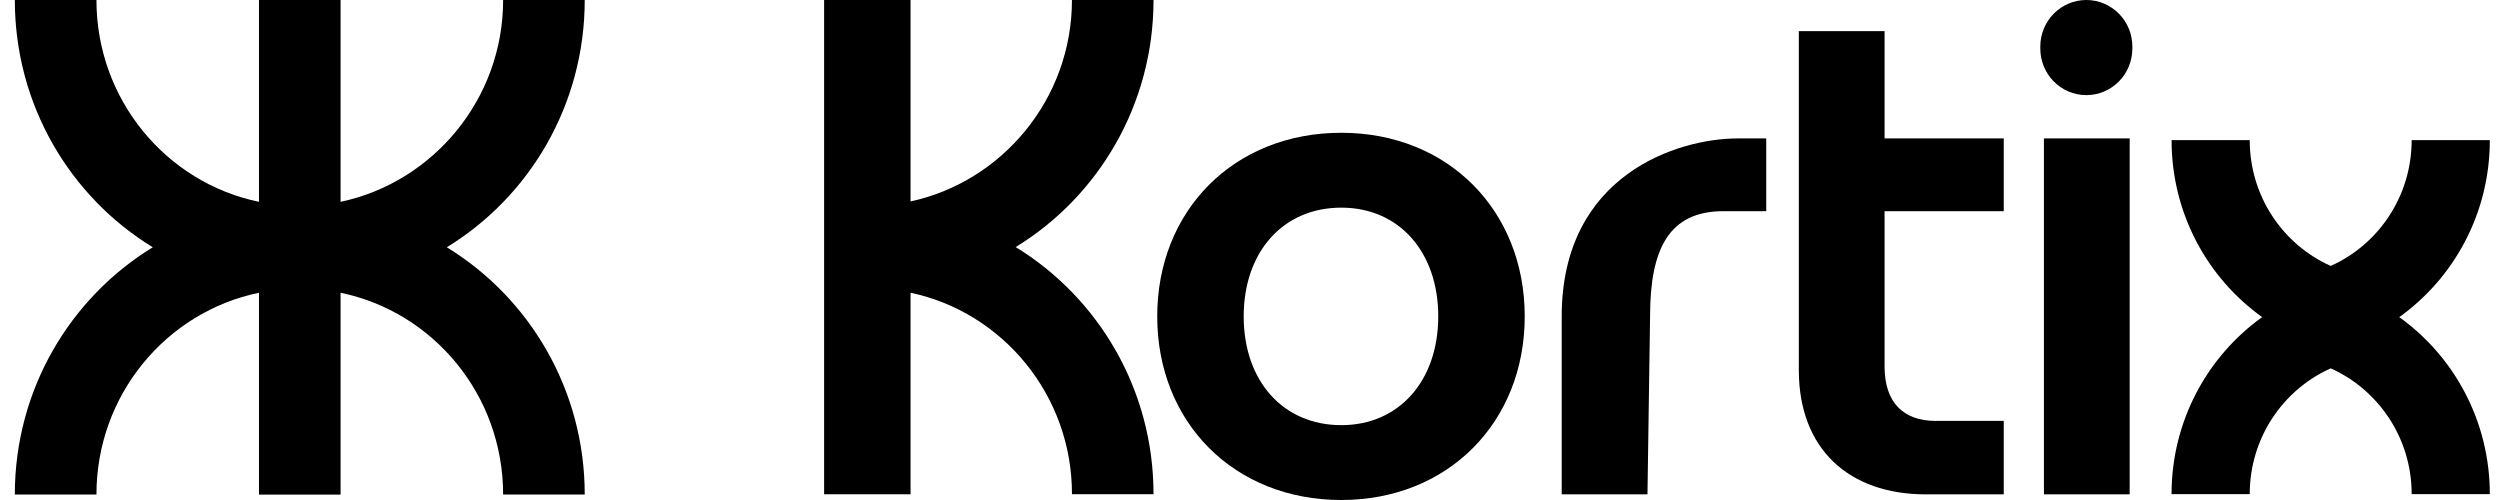
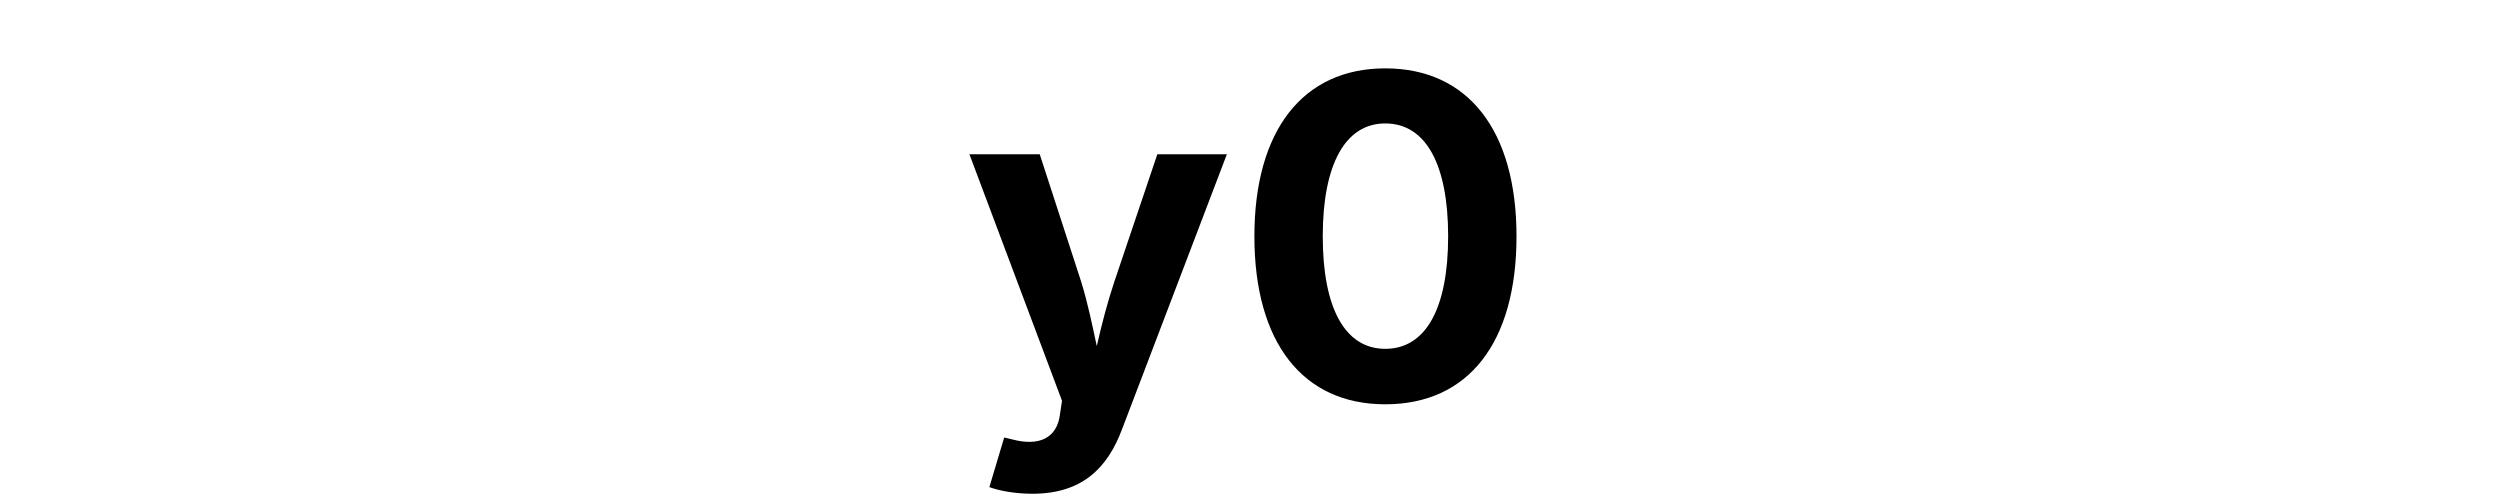
<svg xmlns="http://www.w3.org/2000/svg" width="100" height="20" viewBox="0 0 100 20" fill="none">
-   <path d="M20.125 19.781H23.389C23.389 15.585 21.178 11.912 17.872 9.891C21.178 7.871 23.389 4.197 23.389 0.001H20.125C20.125 3.972 17.316 7.294 13.623 8.073V0.001H10.359V8.073C6.649 7.307 3.858 3.984 3.858 0.001H0.593C0.593 4.197 2.804 7.871 6.111 9.891C2.804 11.912 0.593 15.585 0.593 19.781H3.858C3.858 15.798 6.649 12.475 10.359 11.71V19.785H13.623V11.71C17.333 12.475 20.125 15.798 20.125 19.781Z" fill="black" />
-   <path d="M53.653 20C49.358 20 46.289 16.893 46.289 12.656C46.289 8.419 49.358 5.311 53.653 5.311C57.921 5.311 60.989 8.419 60.989 12.656C60.989 16.893 57.921 20 53.653 20ZM53.653 17.006C55.968 17.006 57.53 15.226 57.53 12.656C57.53 10.085 55.968 8.306 53.653 8.306C51.31 8.306 49.748 10.085 49.748 12.656C49.748 15.226 51.31 17.006 53.653 17.006Z" fill="black" />
-   <path d="M70.65 8.447V5.537H69.497C67.154 5.537 62.468 6.961 62.468 12.656V19.774H65.899L66.003 12.656C66.003 9.944 66.763 8.447 68.939 8.447H70.65Z" fill="black" />
-   <path d="M36.422 0H32.965V19.77H36.422V11.709C40.109 12.49 42.879 15.801 42.879 19.767H46.141C46.141 15.573 43.931 11.903 40.627 9.883C43.931 7.864 46.141 4.193 46.141 0H42.878C42.878 3.954 40.092 7.263 36.422 8.057V0Z" fill="black" />
-   <path d="M71.953 1.244H75.383V5.537H80.15V8.447H75.383V14.661C75.383 16.102 76.137 16.836 77.42 16.836H80.15V19.774H77.029C73.961 19.774 71.953 17.966 71.953 14.803V1.244Z" fill="black" />
-   <path d="M81.612 1.859C81.615 0.832 82.438 0 83.453 0C84.472 0 85.297 0.838 85.294 1.869L85.294 1.946C85.291 2.974 84.468 3.805 83.453 3.805C82.434 3.805 81.609 2.967 81.612 1.936L81.612 1.859ZM81.757 19.774V5.537H85.187V19.774H81.757Z" fill="black" />
-   <path d="M89.989 19.766H86.862C86.862 16.841 88.294 14.254 90.486 12.685C88.294 11.117 86.863 8.531 86.863 5.606H89.989C89.989 7.853 91.32 9.785 93.228 10.637C95.135 9.785 96.466 7.853 96.466 5.606H99.593C99.593 8.531 98.162 11.117 95.97 12.685C98.162 14.254 99.593 16.841 99.593 19.766H96.467C96.467 17.519 95.135 15.587 93.228 14.734C91.32 15.587 89.989 17.519 89.989 19.766Z" fill="black" />
+   <text x="50" y="16" text-anchor="middle" font-family="system-ui, -apple-system, sans-serif" font-size="18" font-weight="700" fill="black">y0</text>
</svg>
